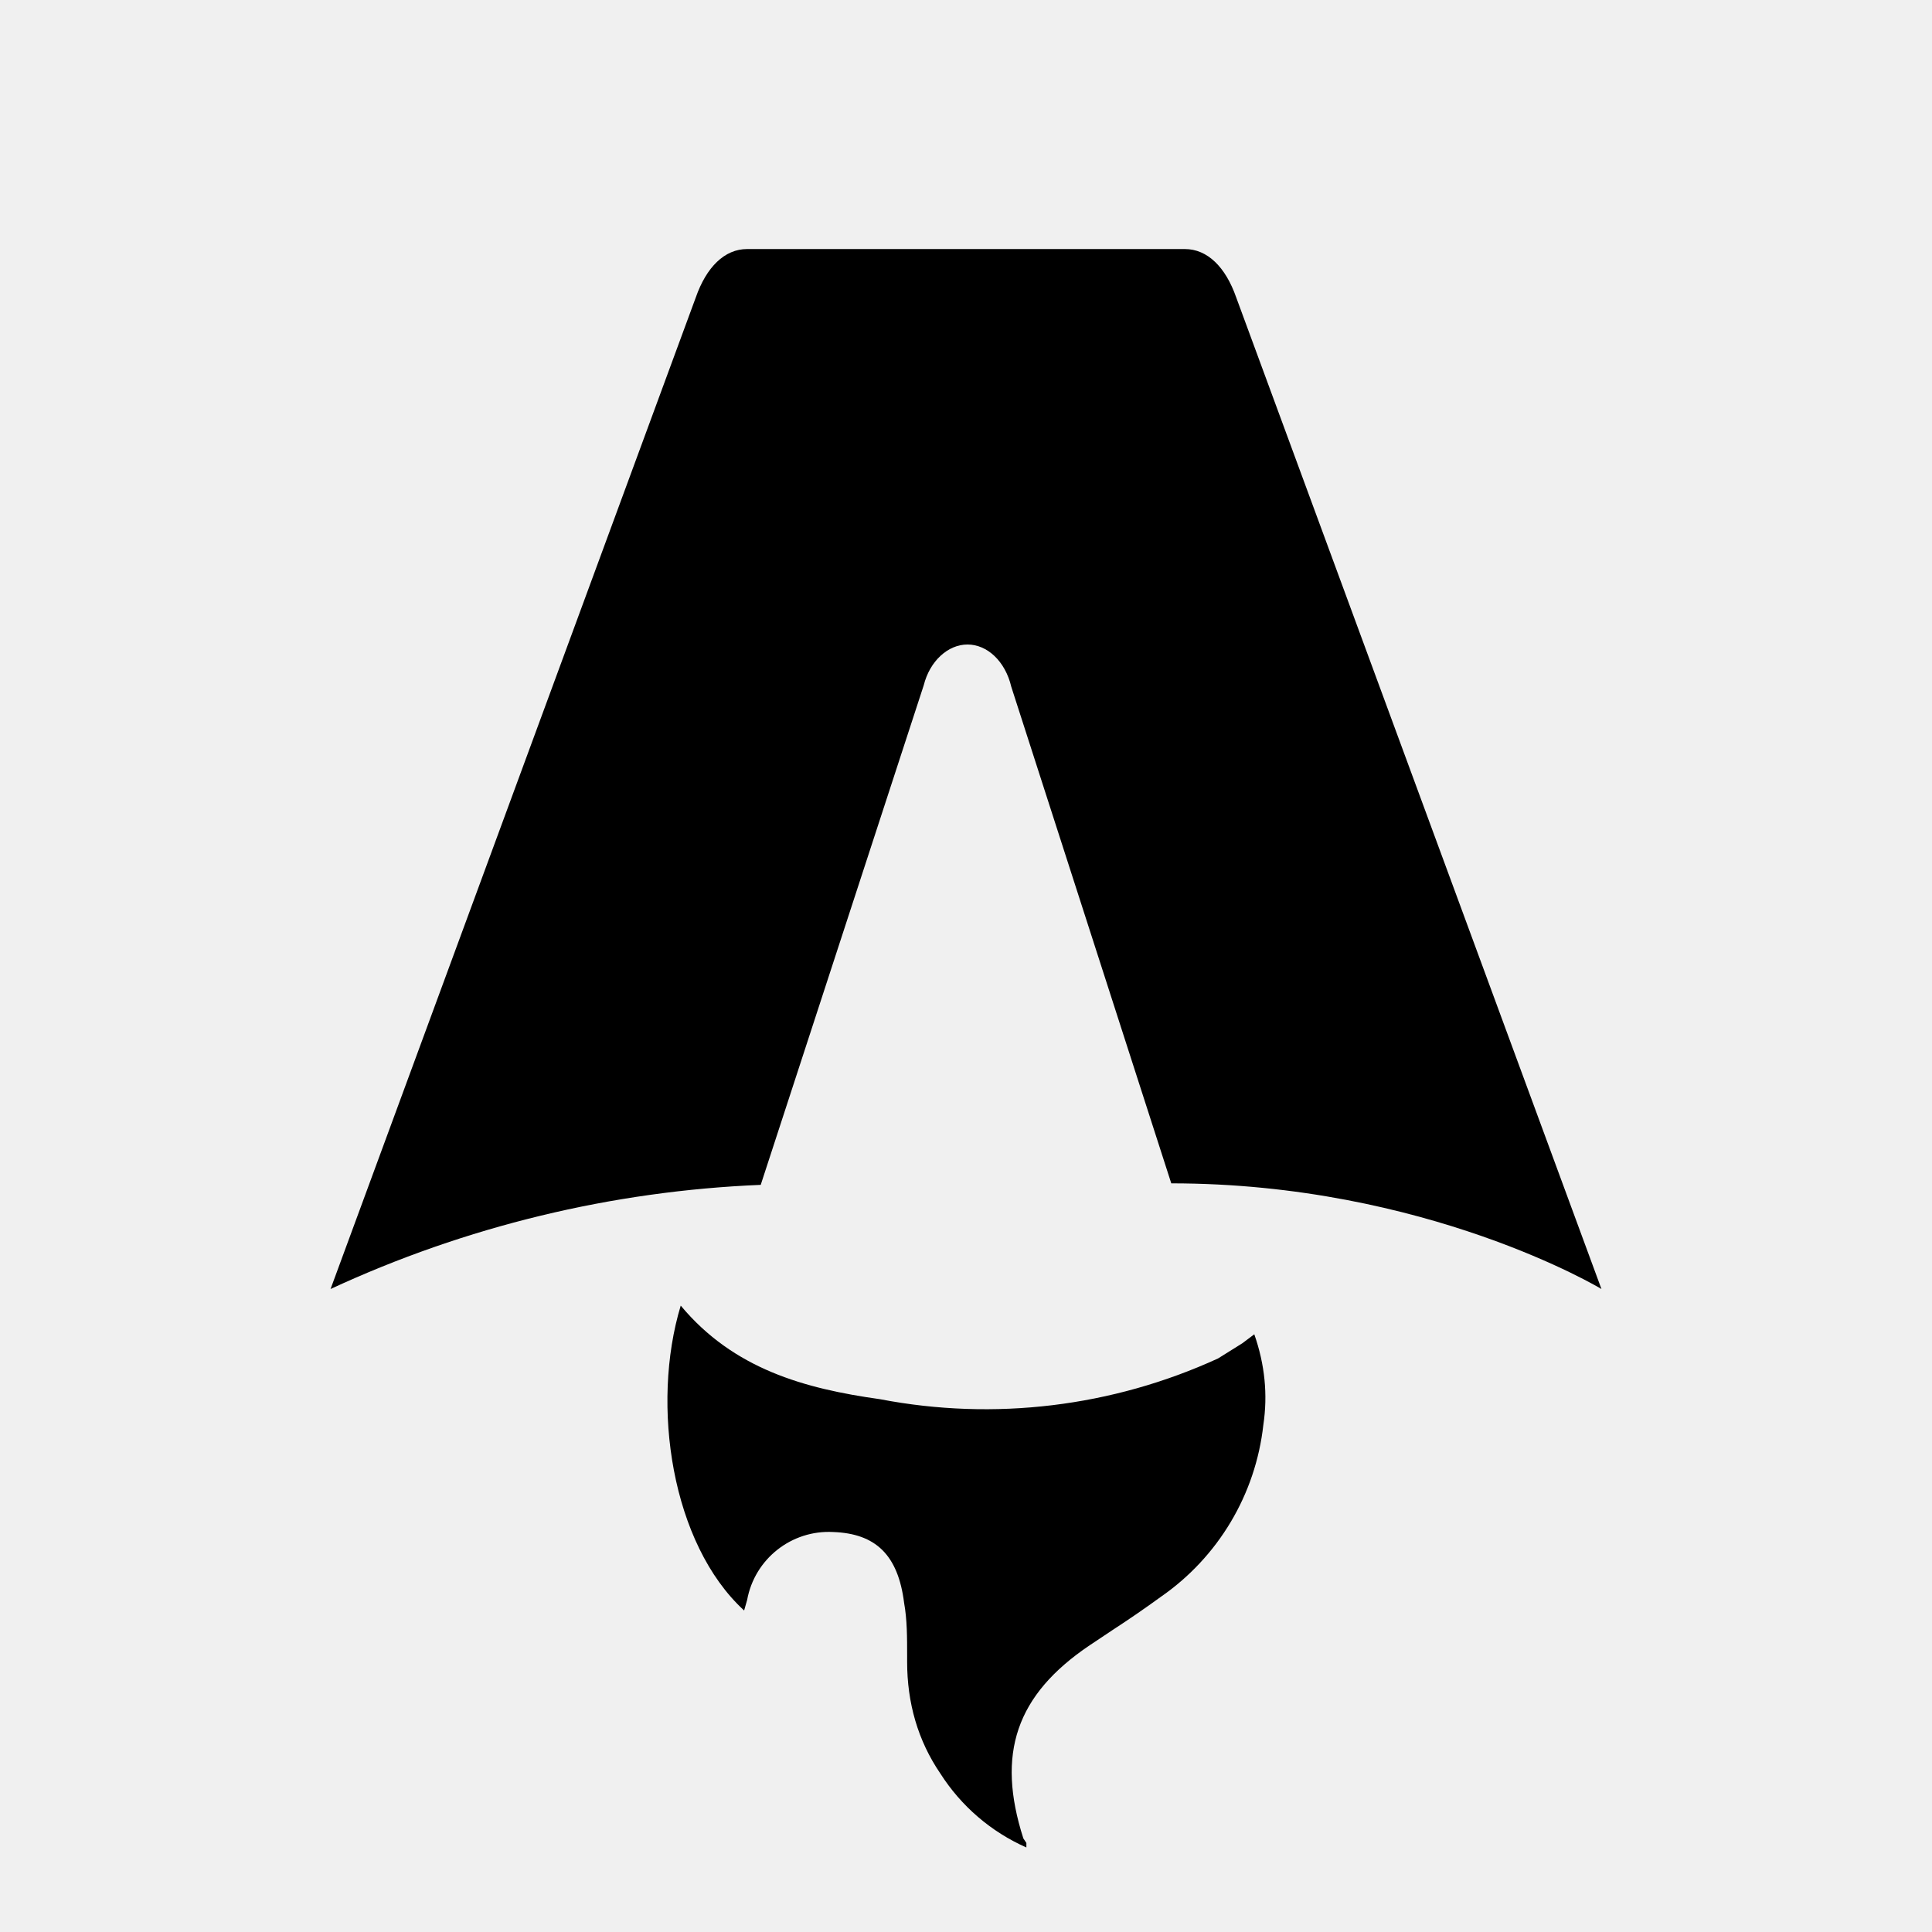
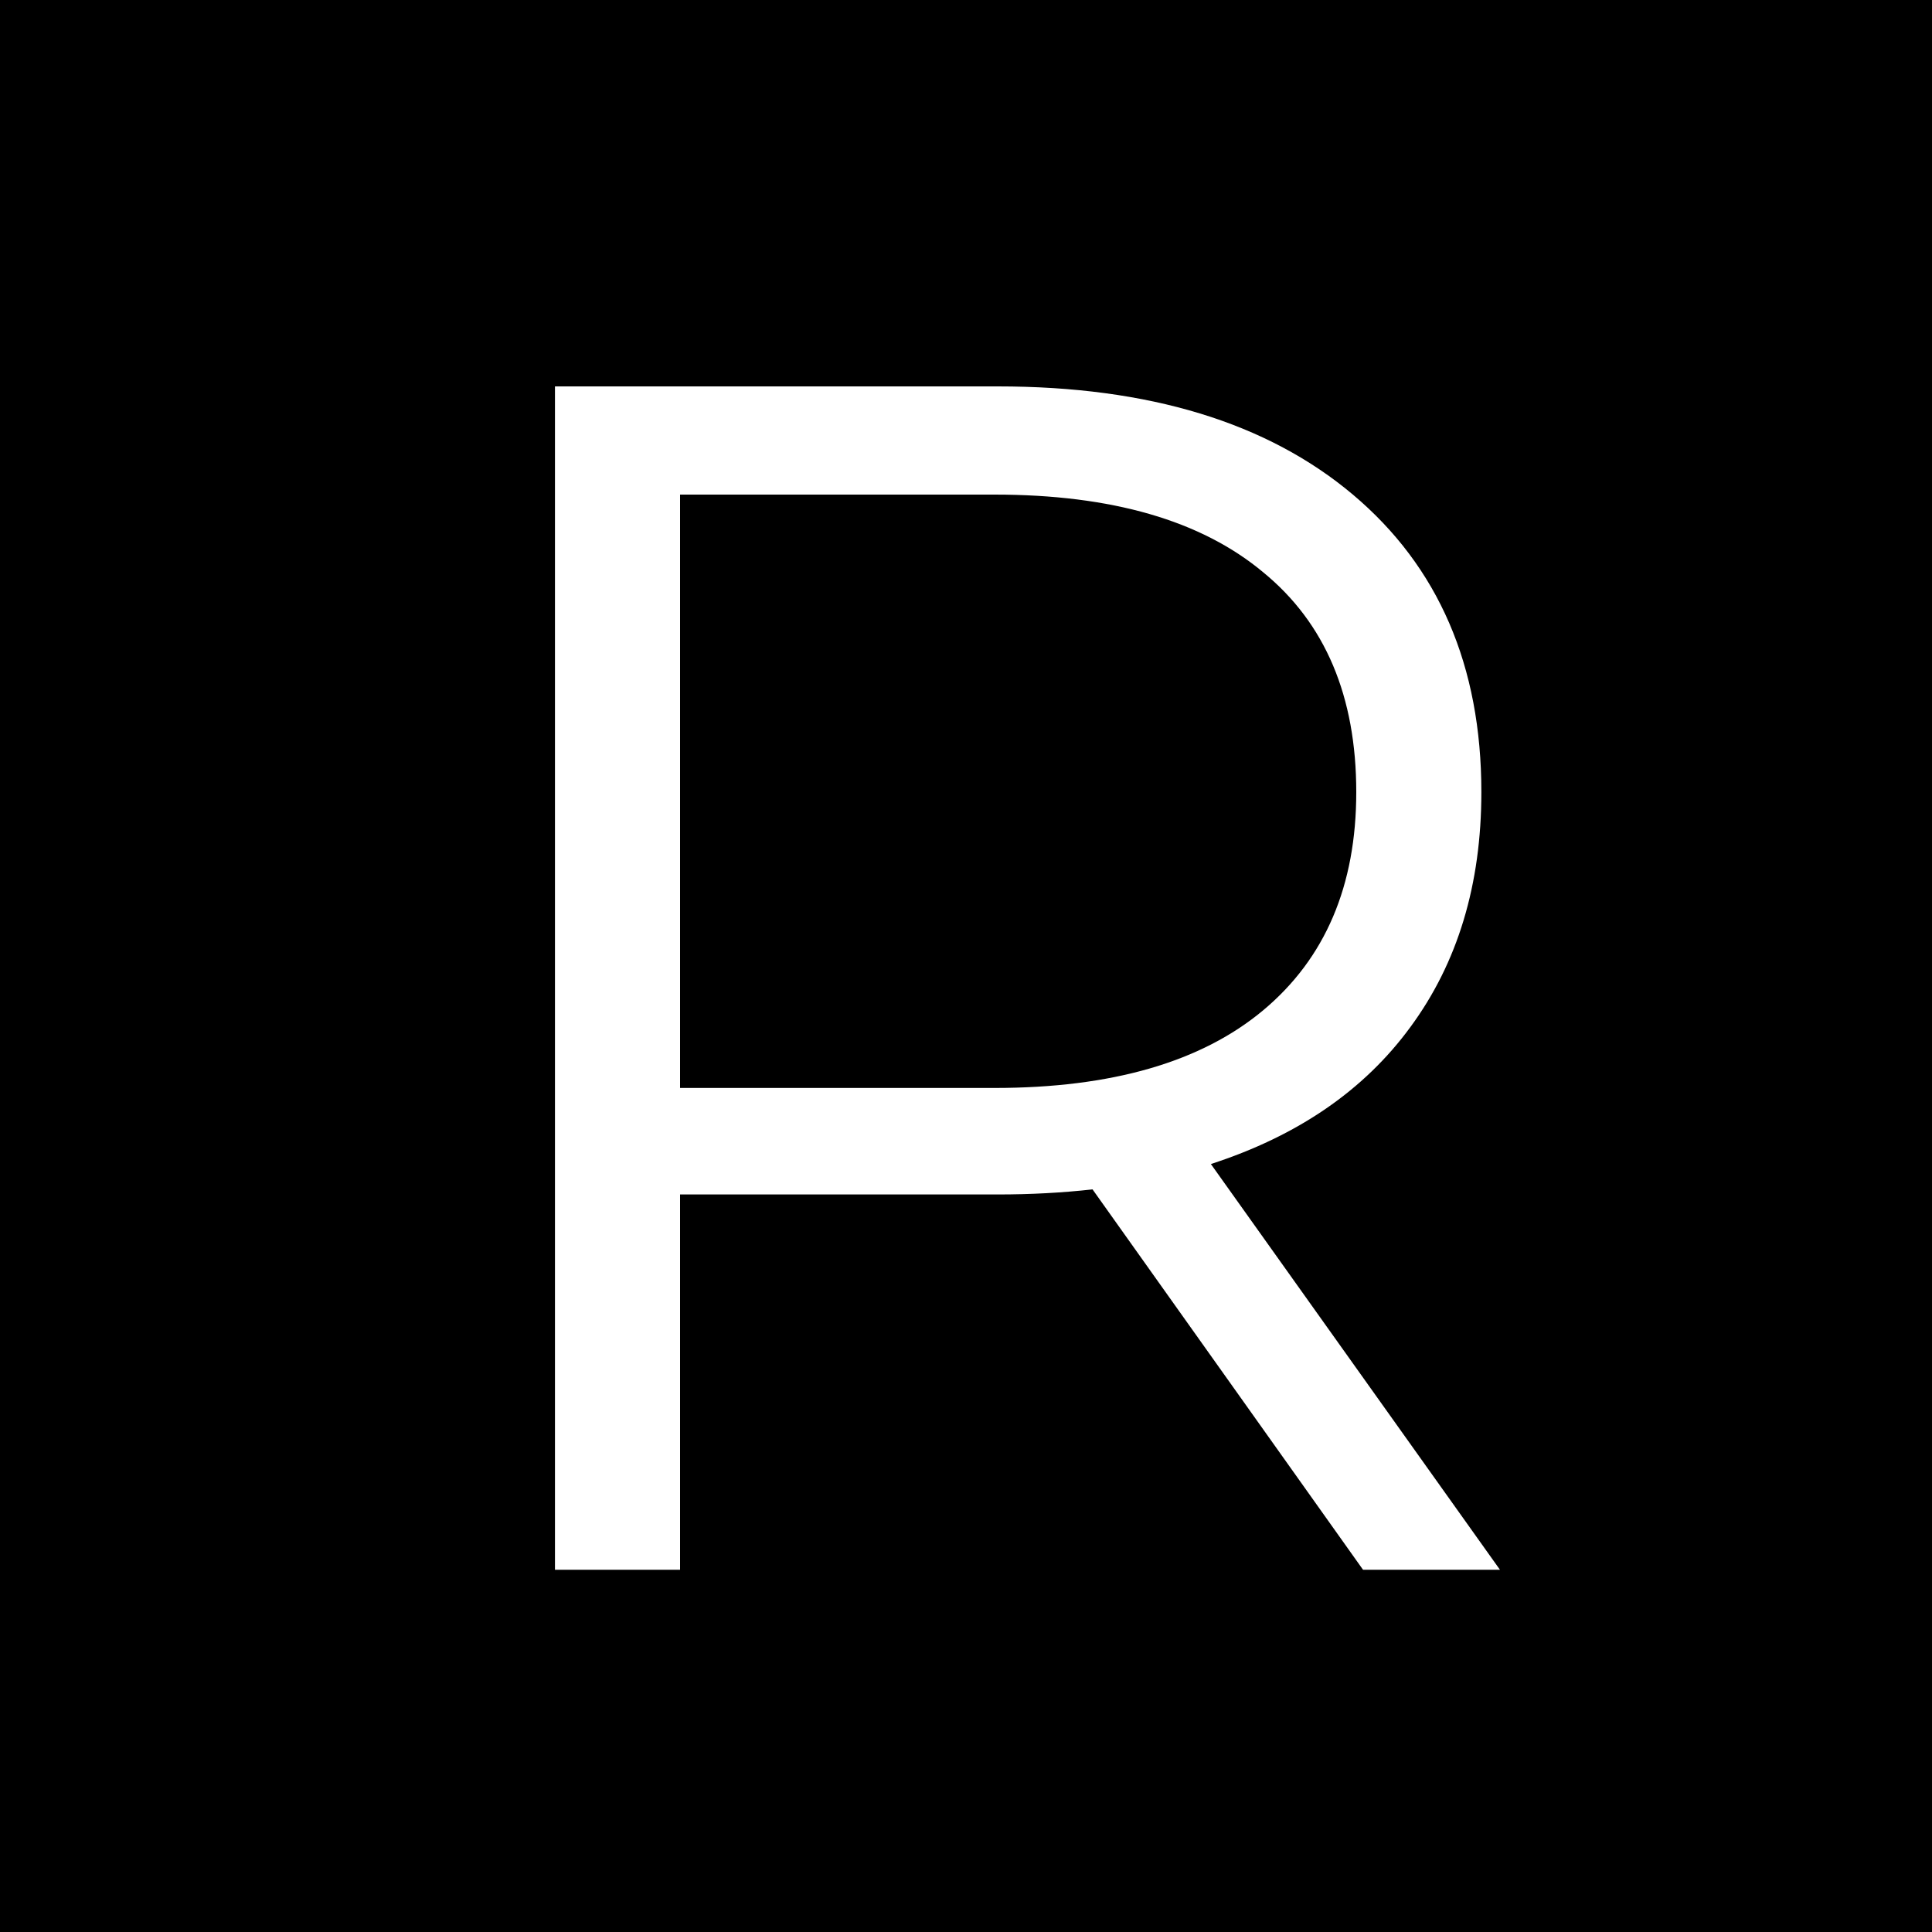
- <svg xmlns="http://www.w3.org/2000/svg" fill="none" viewBox="0 0 128 128">
-   <path d="M50.4 78.5a75.1 75.1 0 0 0-28.5 6.9l24.2-65.7c.7-2 1.9-3.2 3.4-3.2h29c1.5 0 2.7 1.2 3.4 3.2l24.2 65.7s-11.6-7-28.5-7L67 45.5c-.4-1.7-1.6-2.8-2.9-2.8-1.3 0-2.5 1.1-2.9 2.7L50.4 78.5Zm-1.1 28.2Zm-4.2-20.2c-2 6.6-.6 15.8 4.2 20.2a17.5 17.5 0 0 1 .2-.7 5.5 5.5 0 0 1 5.7-4.5c2.8.1 4.3 1.5 4.7 4.7.2 1.1.2 2.3.2 3.5v.4c0 2.7.7 5.2 2.2 7.4a13 13 0 0 0 5.7 4.9v-.3l-.2-.3c-1.8-5.6-.5-9.5 4.4-12.8l1.5-1a73 73 0 0 0 3.2-2.2 16 16 0 0 0 6.8-11.4c.3-2 .1-4-.6-6l-.8.6-1.6 1a37 37 0 0 1-22.4 2.7c-5-.7-9.7-2-13.2-6.2Z" />
-   <style>
-         path { fill: #000; }
-         @media (prefers-color-scheme: dark) {
-             path { fill: #FFF; }
-         }
-     </style>
+ <svg xmlns="http://www.w3.org/2000/svg" width="16" height="16" viewBox="0 0 16 16" fill="none">
+   <g clip-path="url(#clip0_1790_215)">
+     <rect width="16" height="16" fill="black" />
+     <path d="M11.288 13L9.048 9.85C8.796 9.878 8.535 9.892 8.264 9.892H5.632V13H4.596V3.2H8.264C9.515 3.2 10.495 3.499 11.204 4.096C11.913 4.693 12.268 5.515 12.268 6.56C12.268 7.325 12.072 7.974 11.68 8.506C11.297 9.029 10.747 9.407 10.028 9.64L12.422 13H11.288ZM8.236 9.01C9.207 9.01 9.949 8.795 10.462 8.366C10.975 7.937 11.232 7.335 11.232 6.56C11.232 5.767 10.975 5.16 10.462 4.74C9.949 4.311 9.207 4.096 8.236 4.096H5.632V9.01H8.236Z" fill="white" />
+   </g>
+   <defs>
+     <clipPath id="clip0_1790_215">
+       <rect width="16" height="16" fill="white" />
+     </clipPath>
+   </defs>
</svg>
